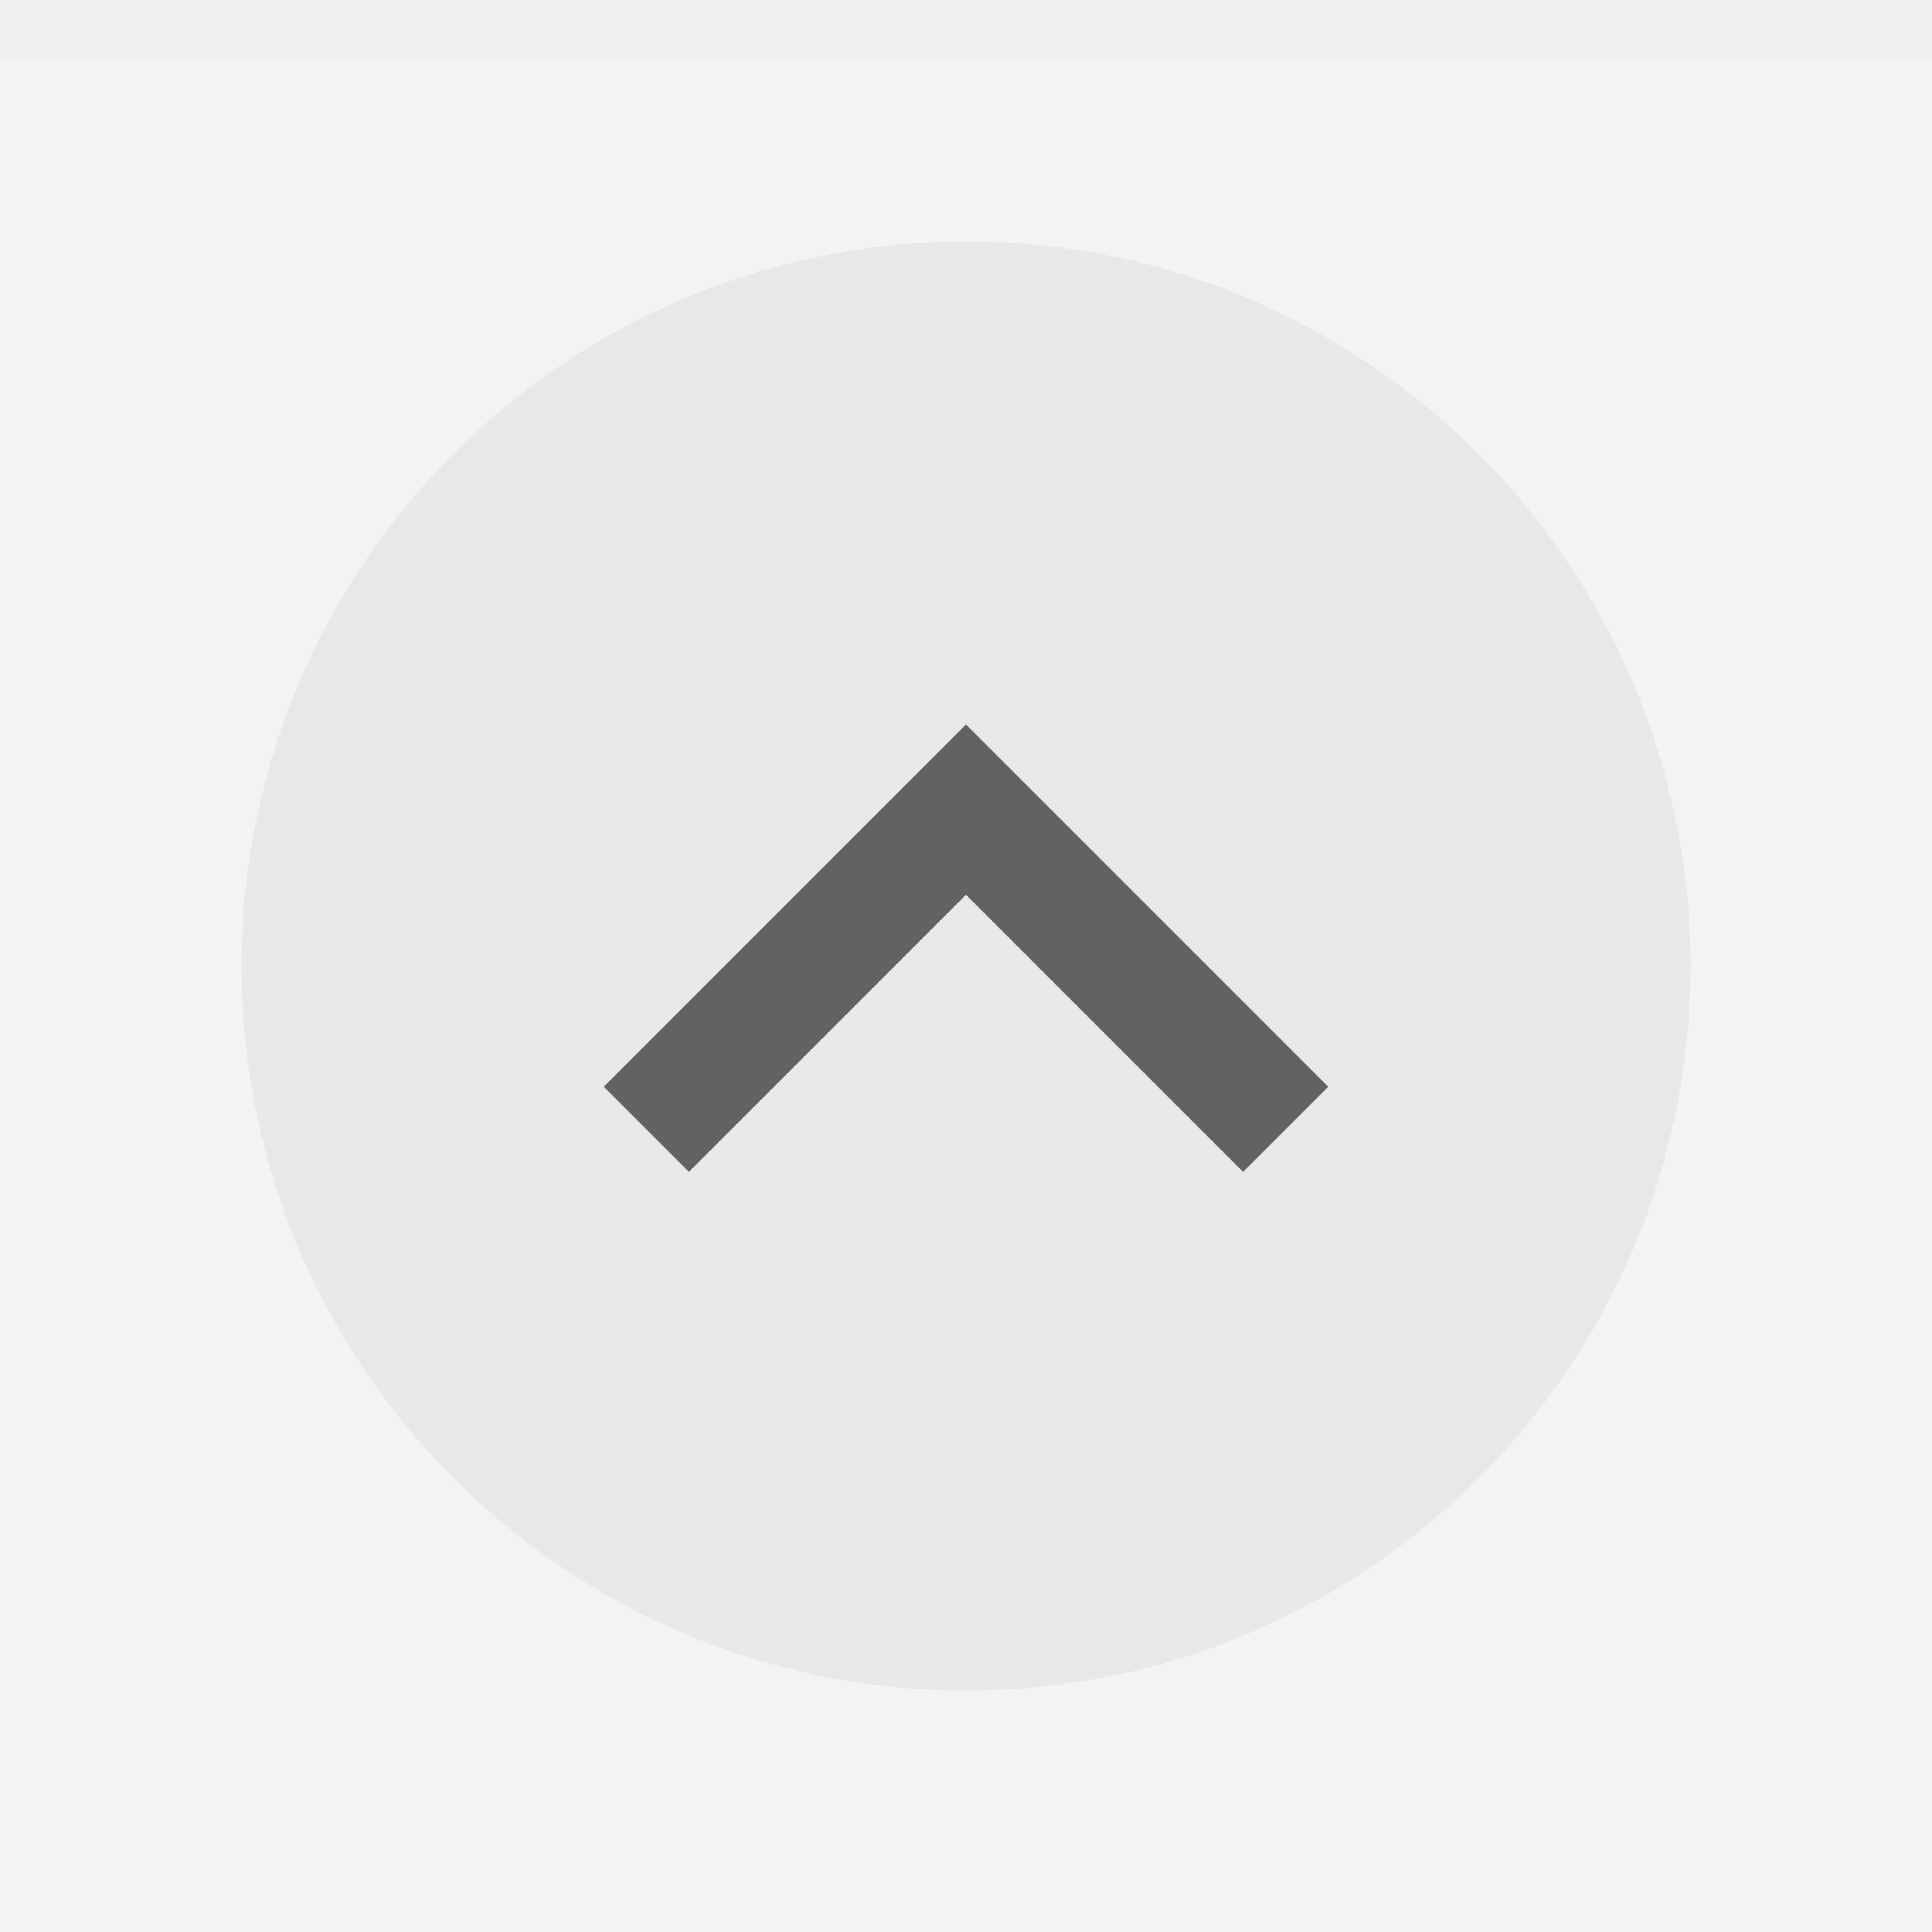
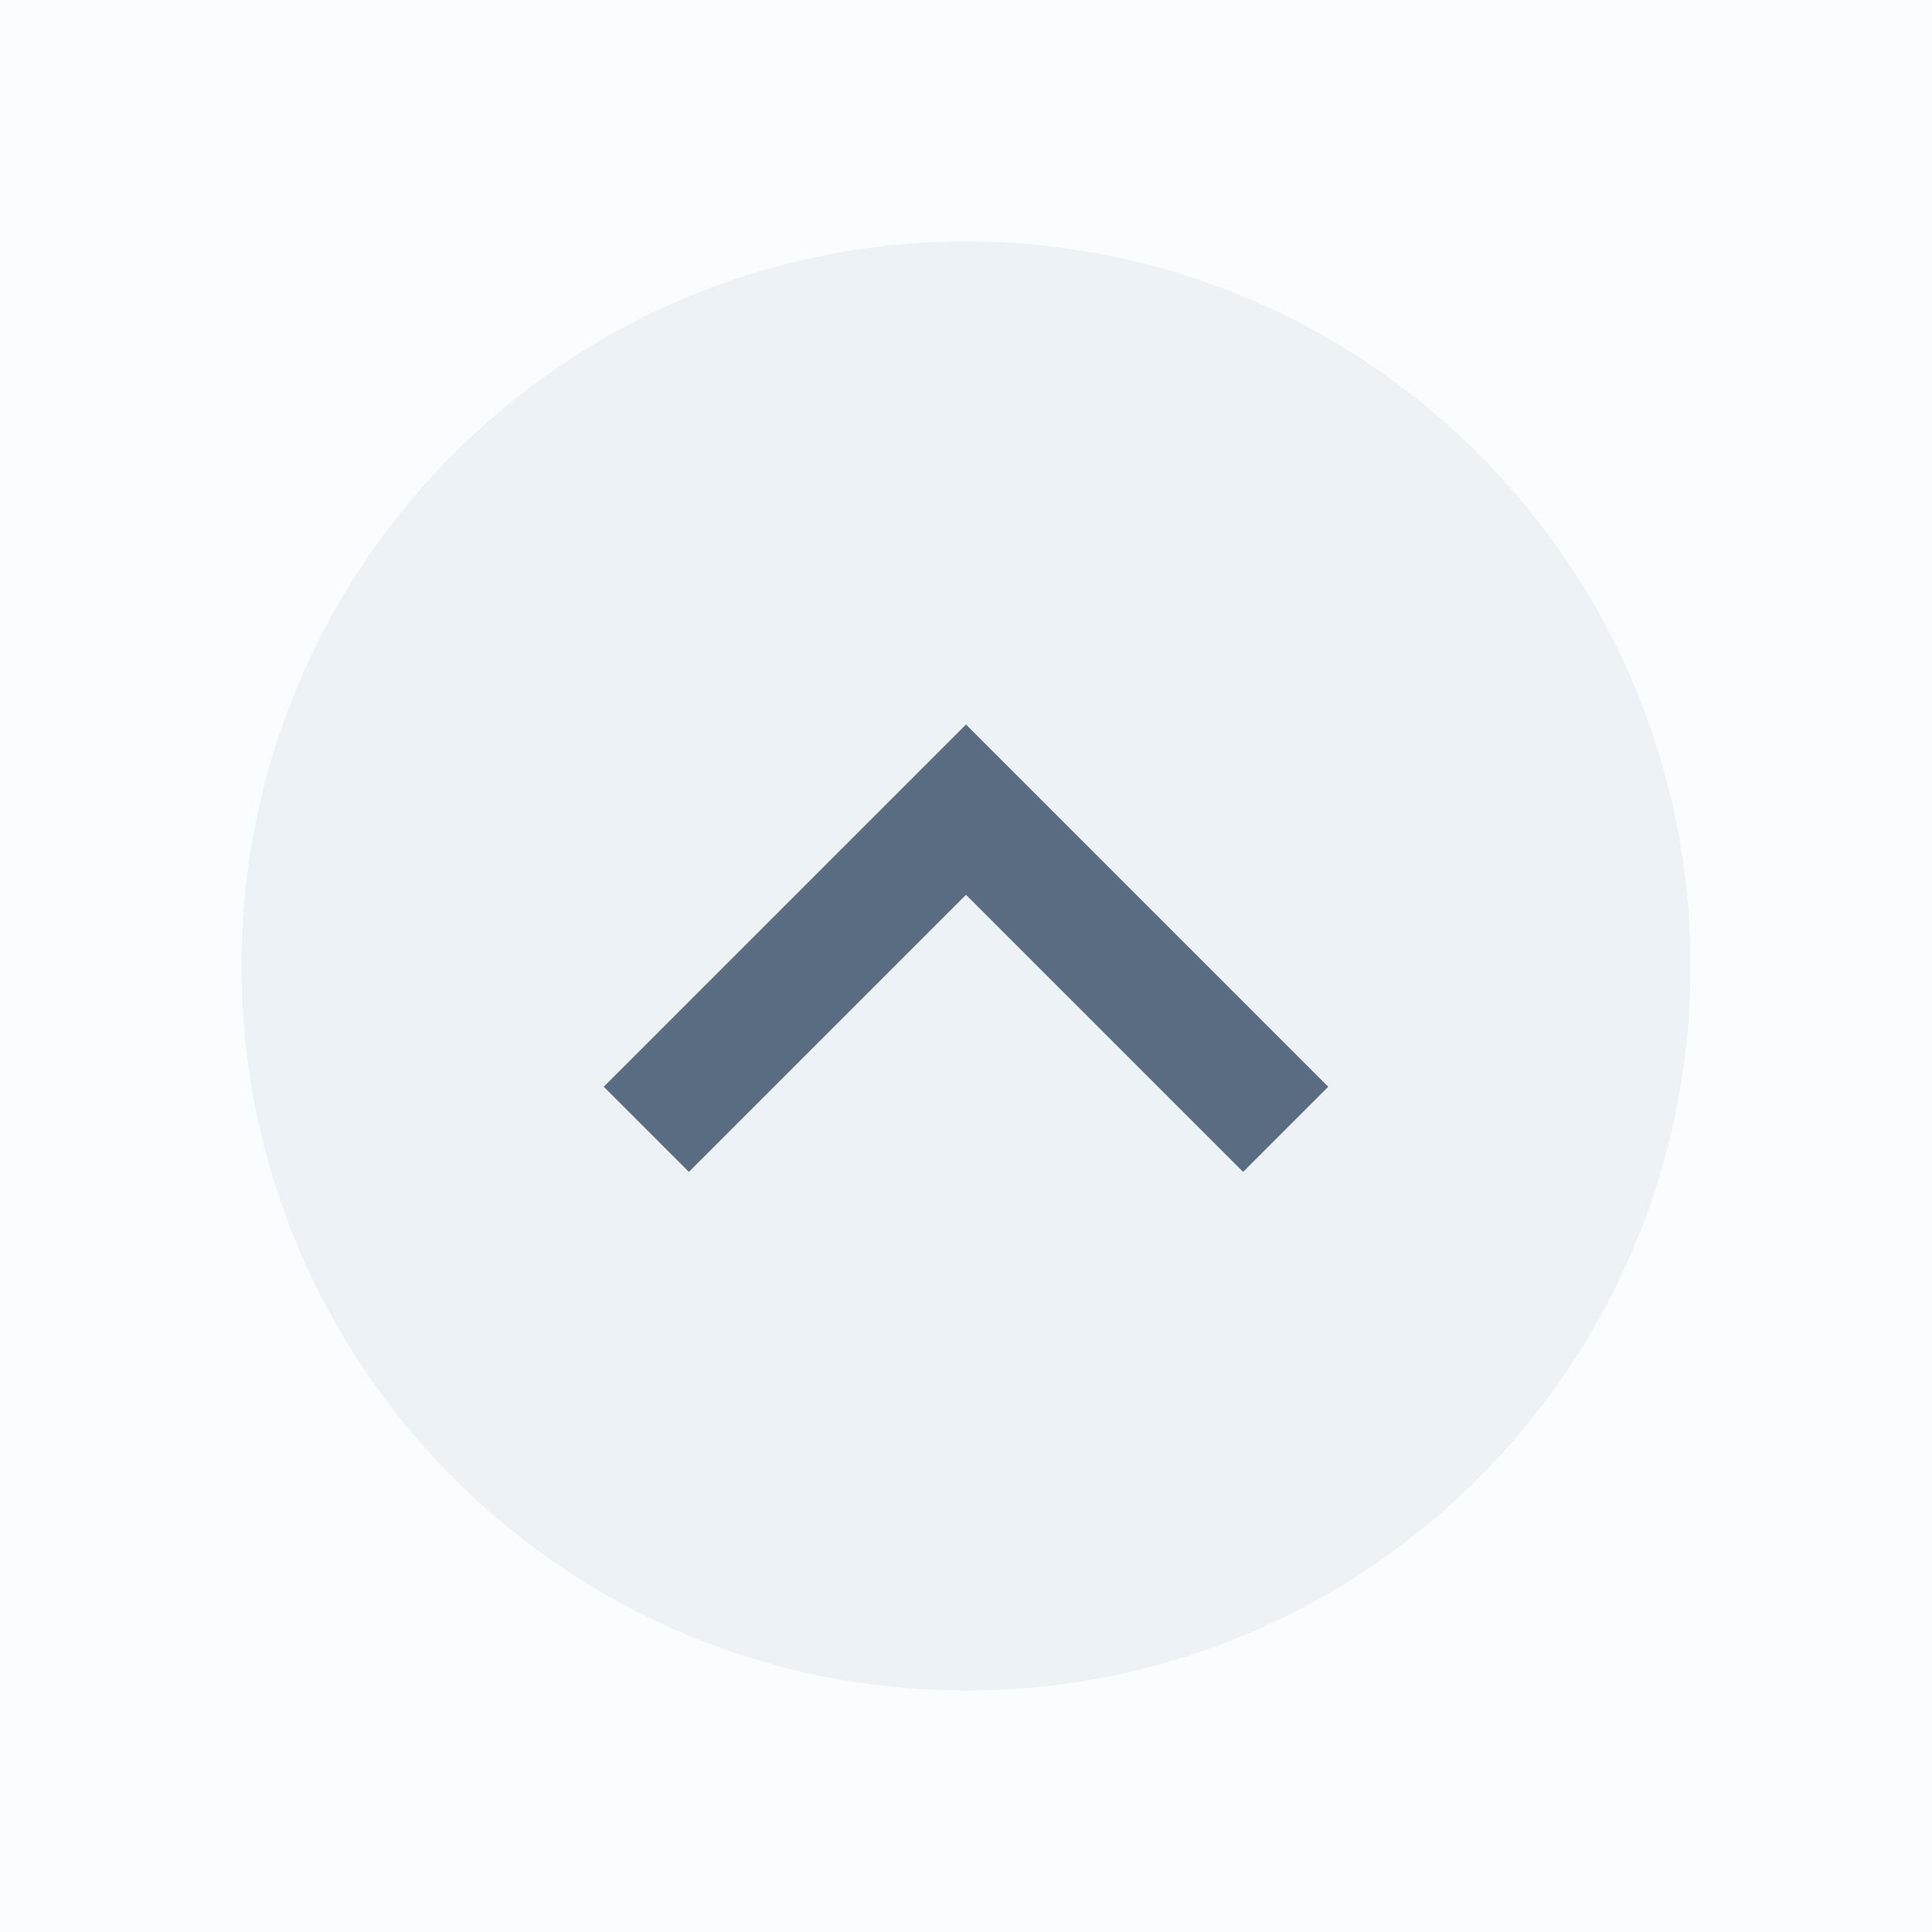
<svg xmlns="http://www.w3.org/2000/svg" width="32" height="32" viewBox="0 0 32 32">
-   <rect width="32" height="32" fill="#f3f3f3" />
-   <rect width="32" height="1" fill="#ebebeb" fill-opacity="0.4" />
-   <g fill="#4d4d4c" opacity="0.87">
+   <rect width="32" height="32" fill="#fafdff" />
+   <rect width="32" height="1" fill="#fafdff" fill-opacity="0.4" />
+   <g fill="#43566f" opacity="0.87">
    <circle cx="16" cy="16" r="12" opacity="0.08" />
    <path d="m10 18 1.41 1.41 4.59-4.59 4.59 4.59 1.41-1.41-6-6z" />
  </g>
</svg>
